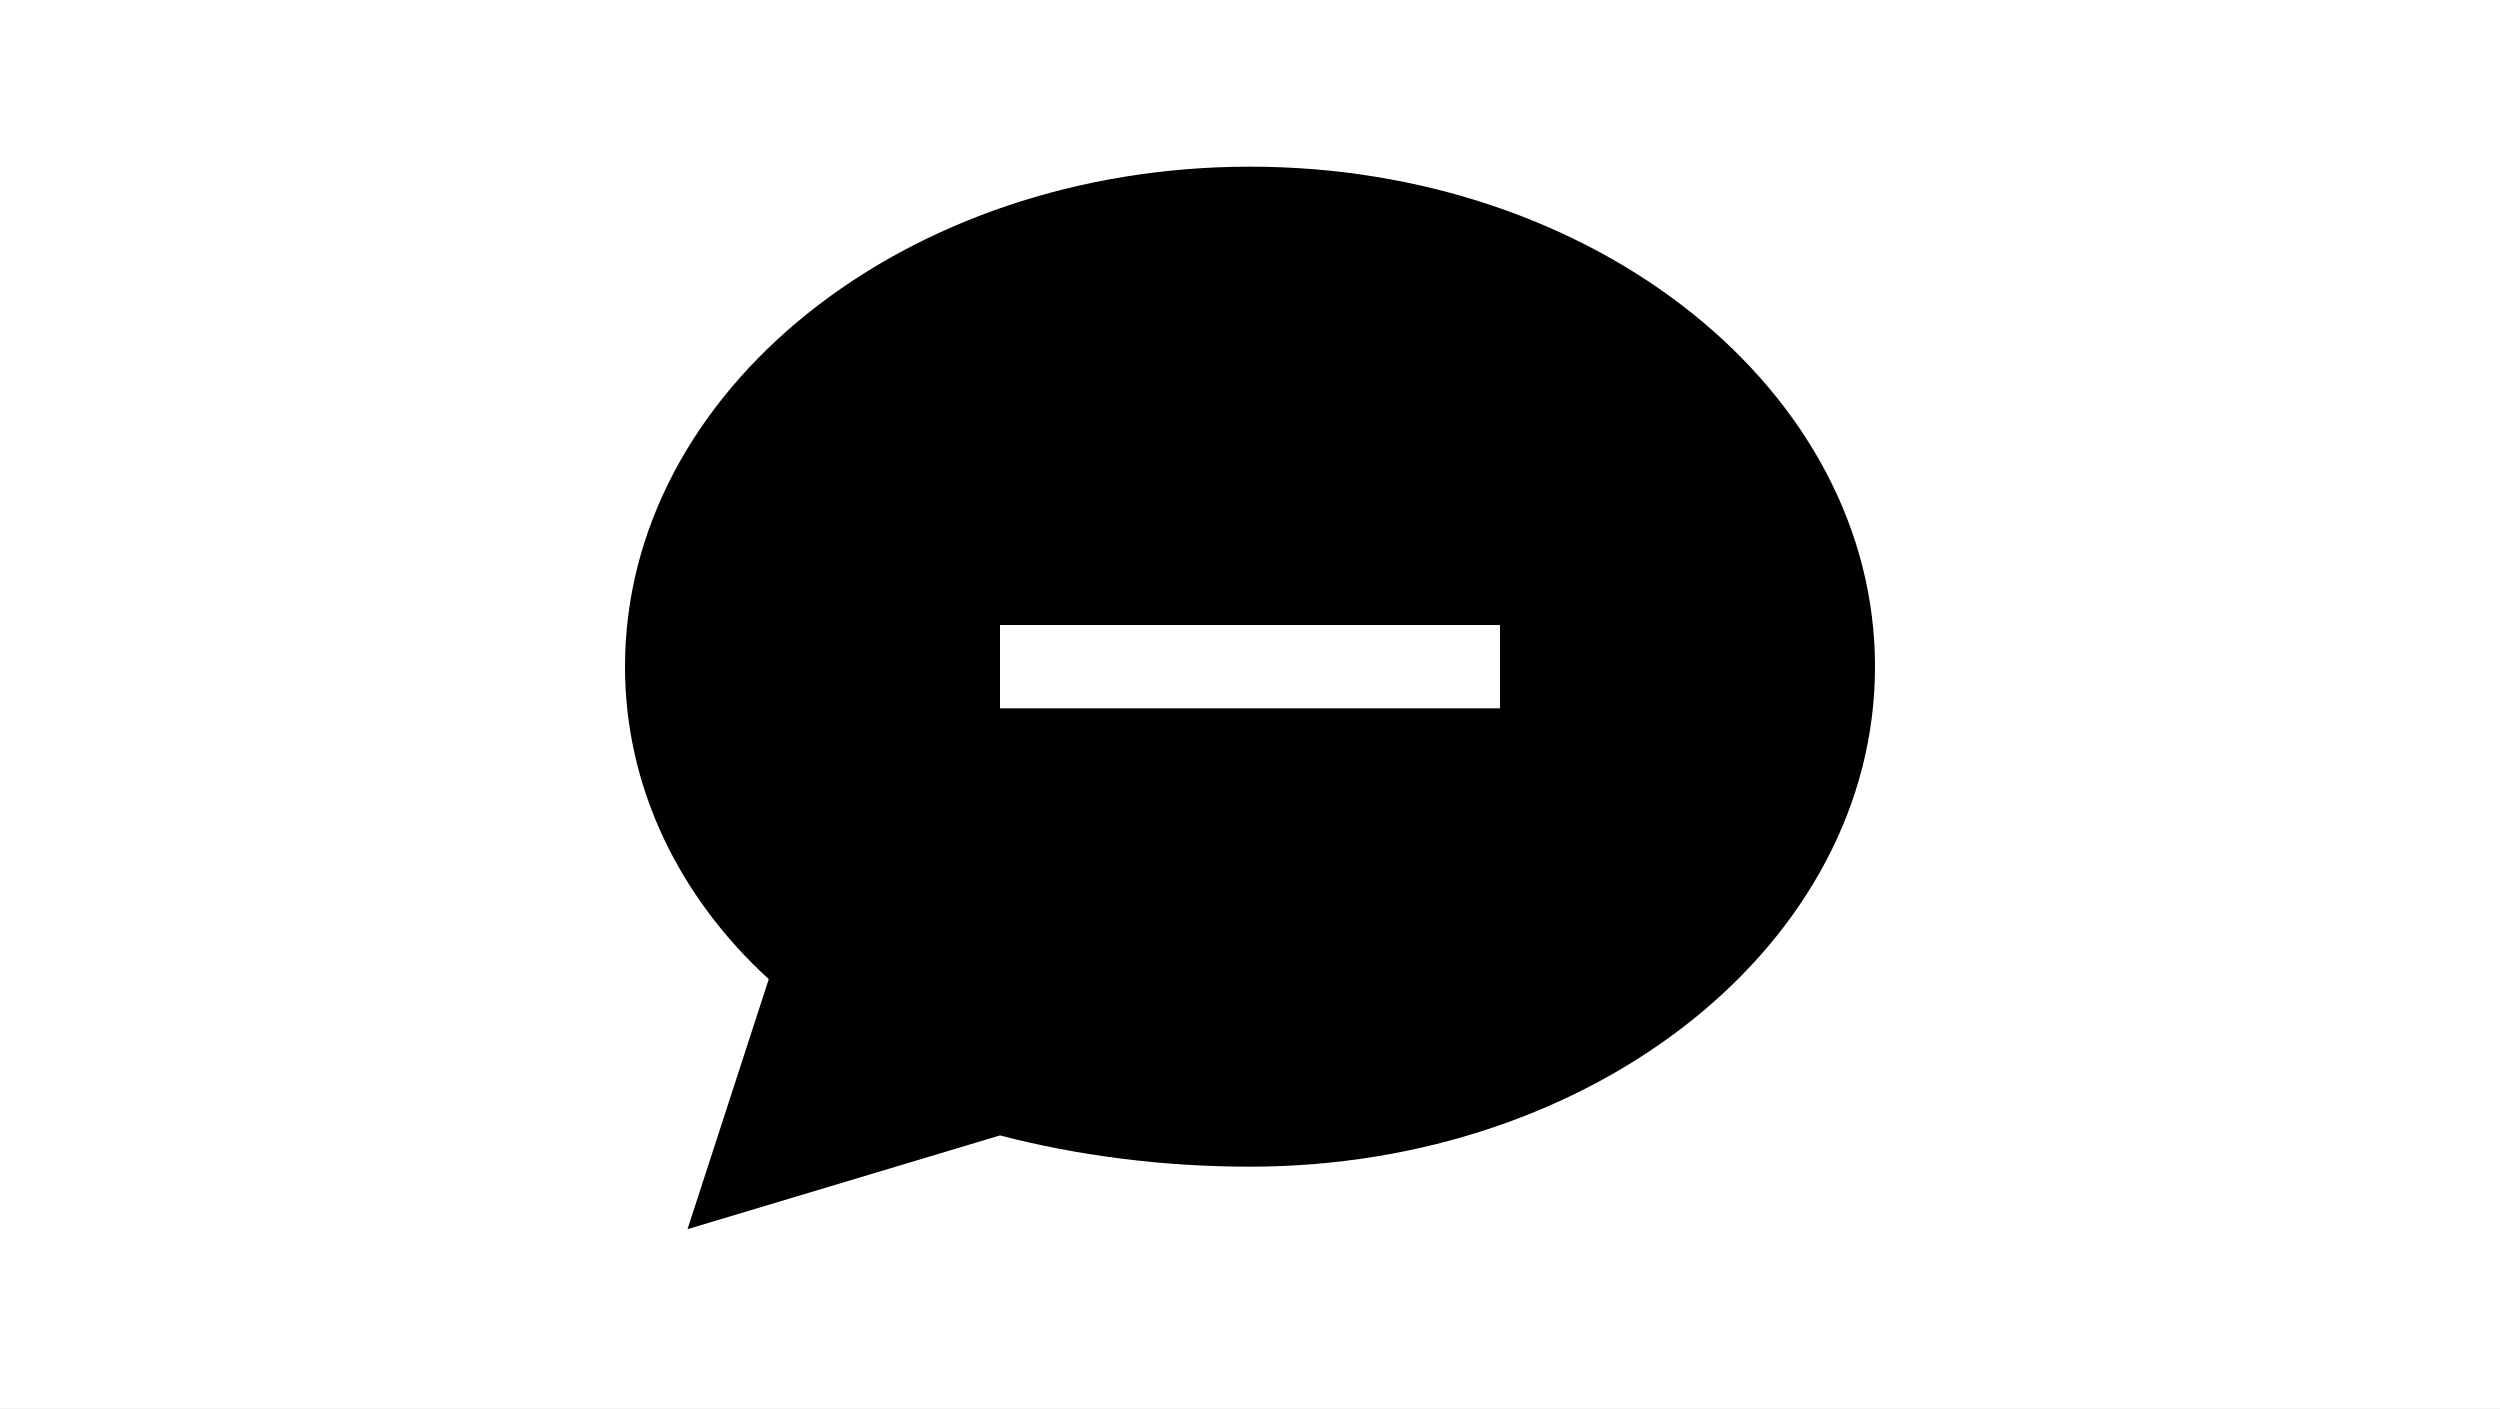
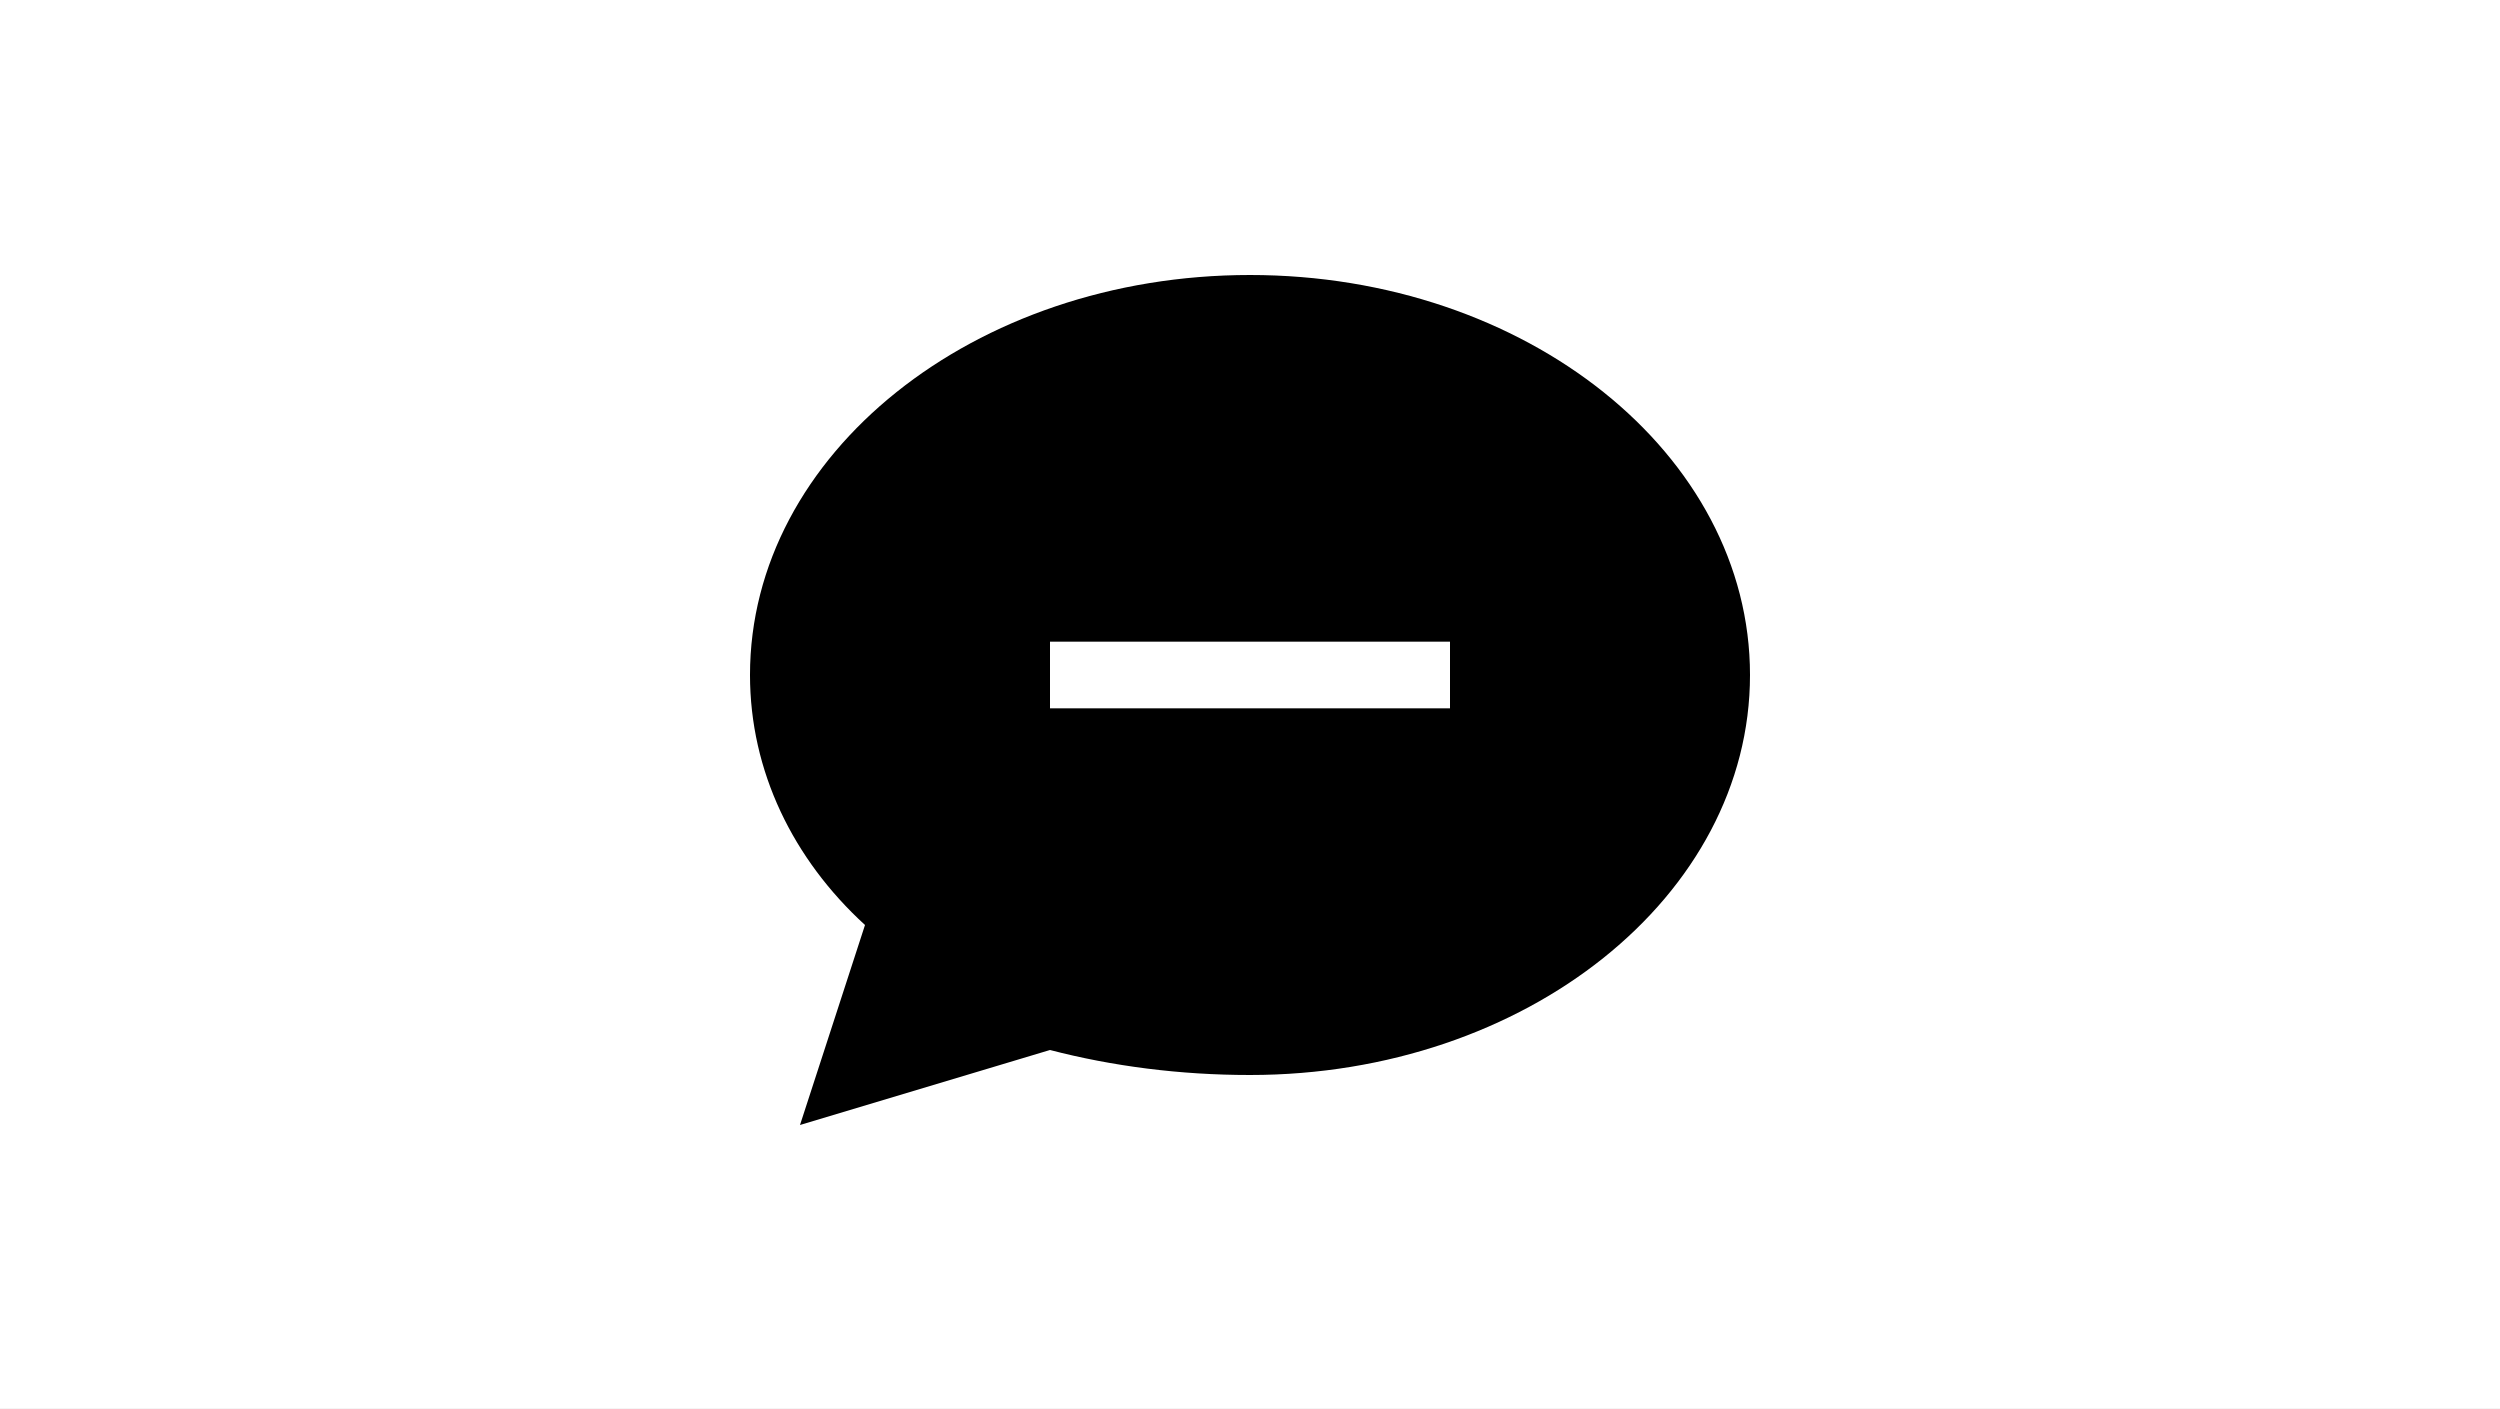
<svg xmlns="http://www.w3.org/2000/svg" width="600" height="338" viewBox="0 0 600 338" fill="none">
  <rect width="600" height="338" fill="white" />
-   <path d="M300 240C382.843 240 450 186.274 450 120C450 53.726 382.843 0 300 0C217.157 0 150 53.726 150 120C150 148.892 162.943 175.267 184.5 195L165 255L240 232.5C258.75 237.375 279 240 300 240Z" transform="translate(0, 40)" fill="black" />
-   <rect x="240" y="110" width="120" height="20" transform="translate(0, 40)" fill="white" />
+   <g transform="translate(60, 34) scale(0.8)">
+     <path d="M300 240C382.843 240 450 186.274 450 120C450 53.726 382.843 0 300 0C217.157 0 150 53.726 150 120C150 148.892 162.943 175.267 184.5 195L165 255L240 232.5C258.75 237.375 279 240 300 240Z" transform="translate(0, 40)" fill="black" />
+     <rect x="240" y="110" width="120" height="20" transform="translate(0, 40)" fill="white" />
+   </g>
</svg>
